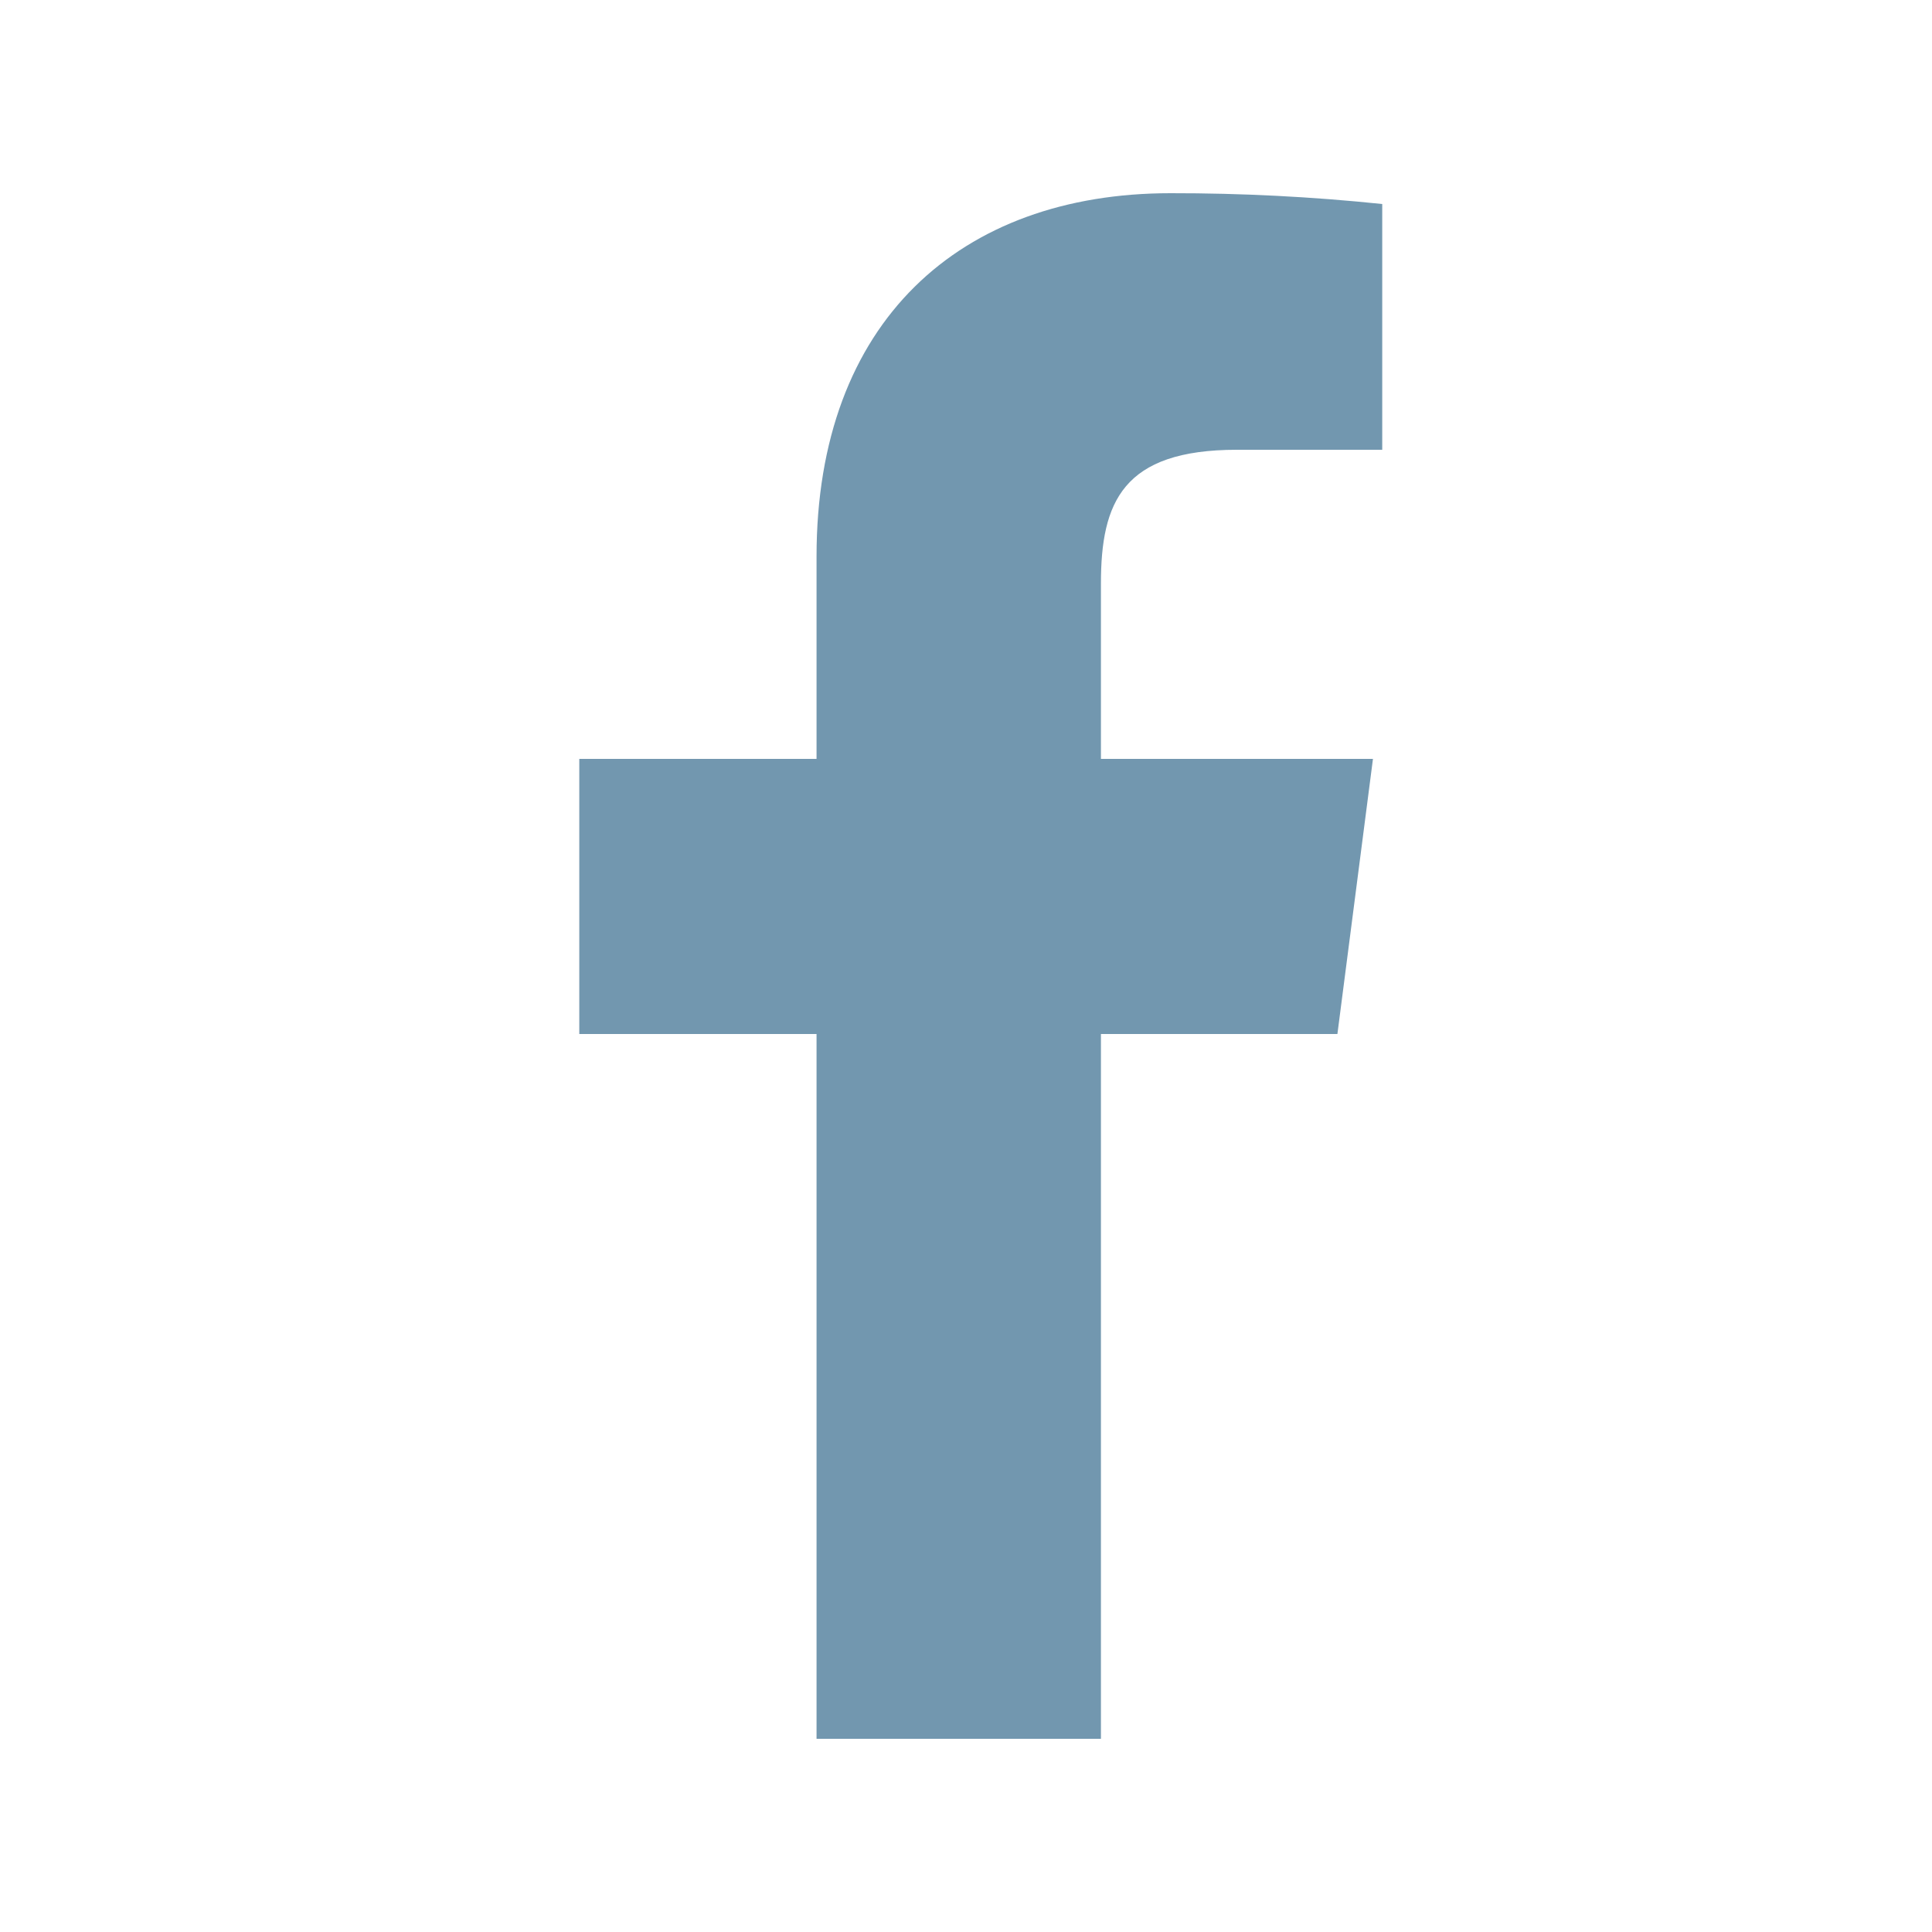
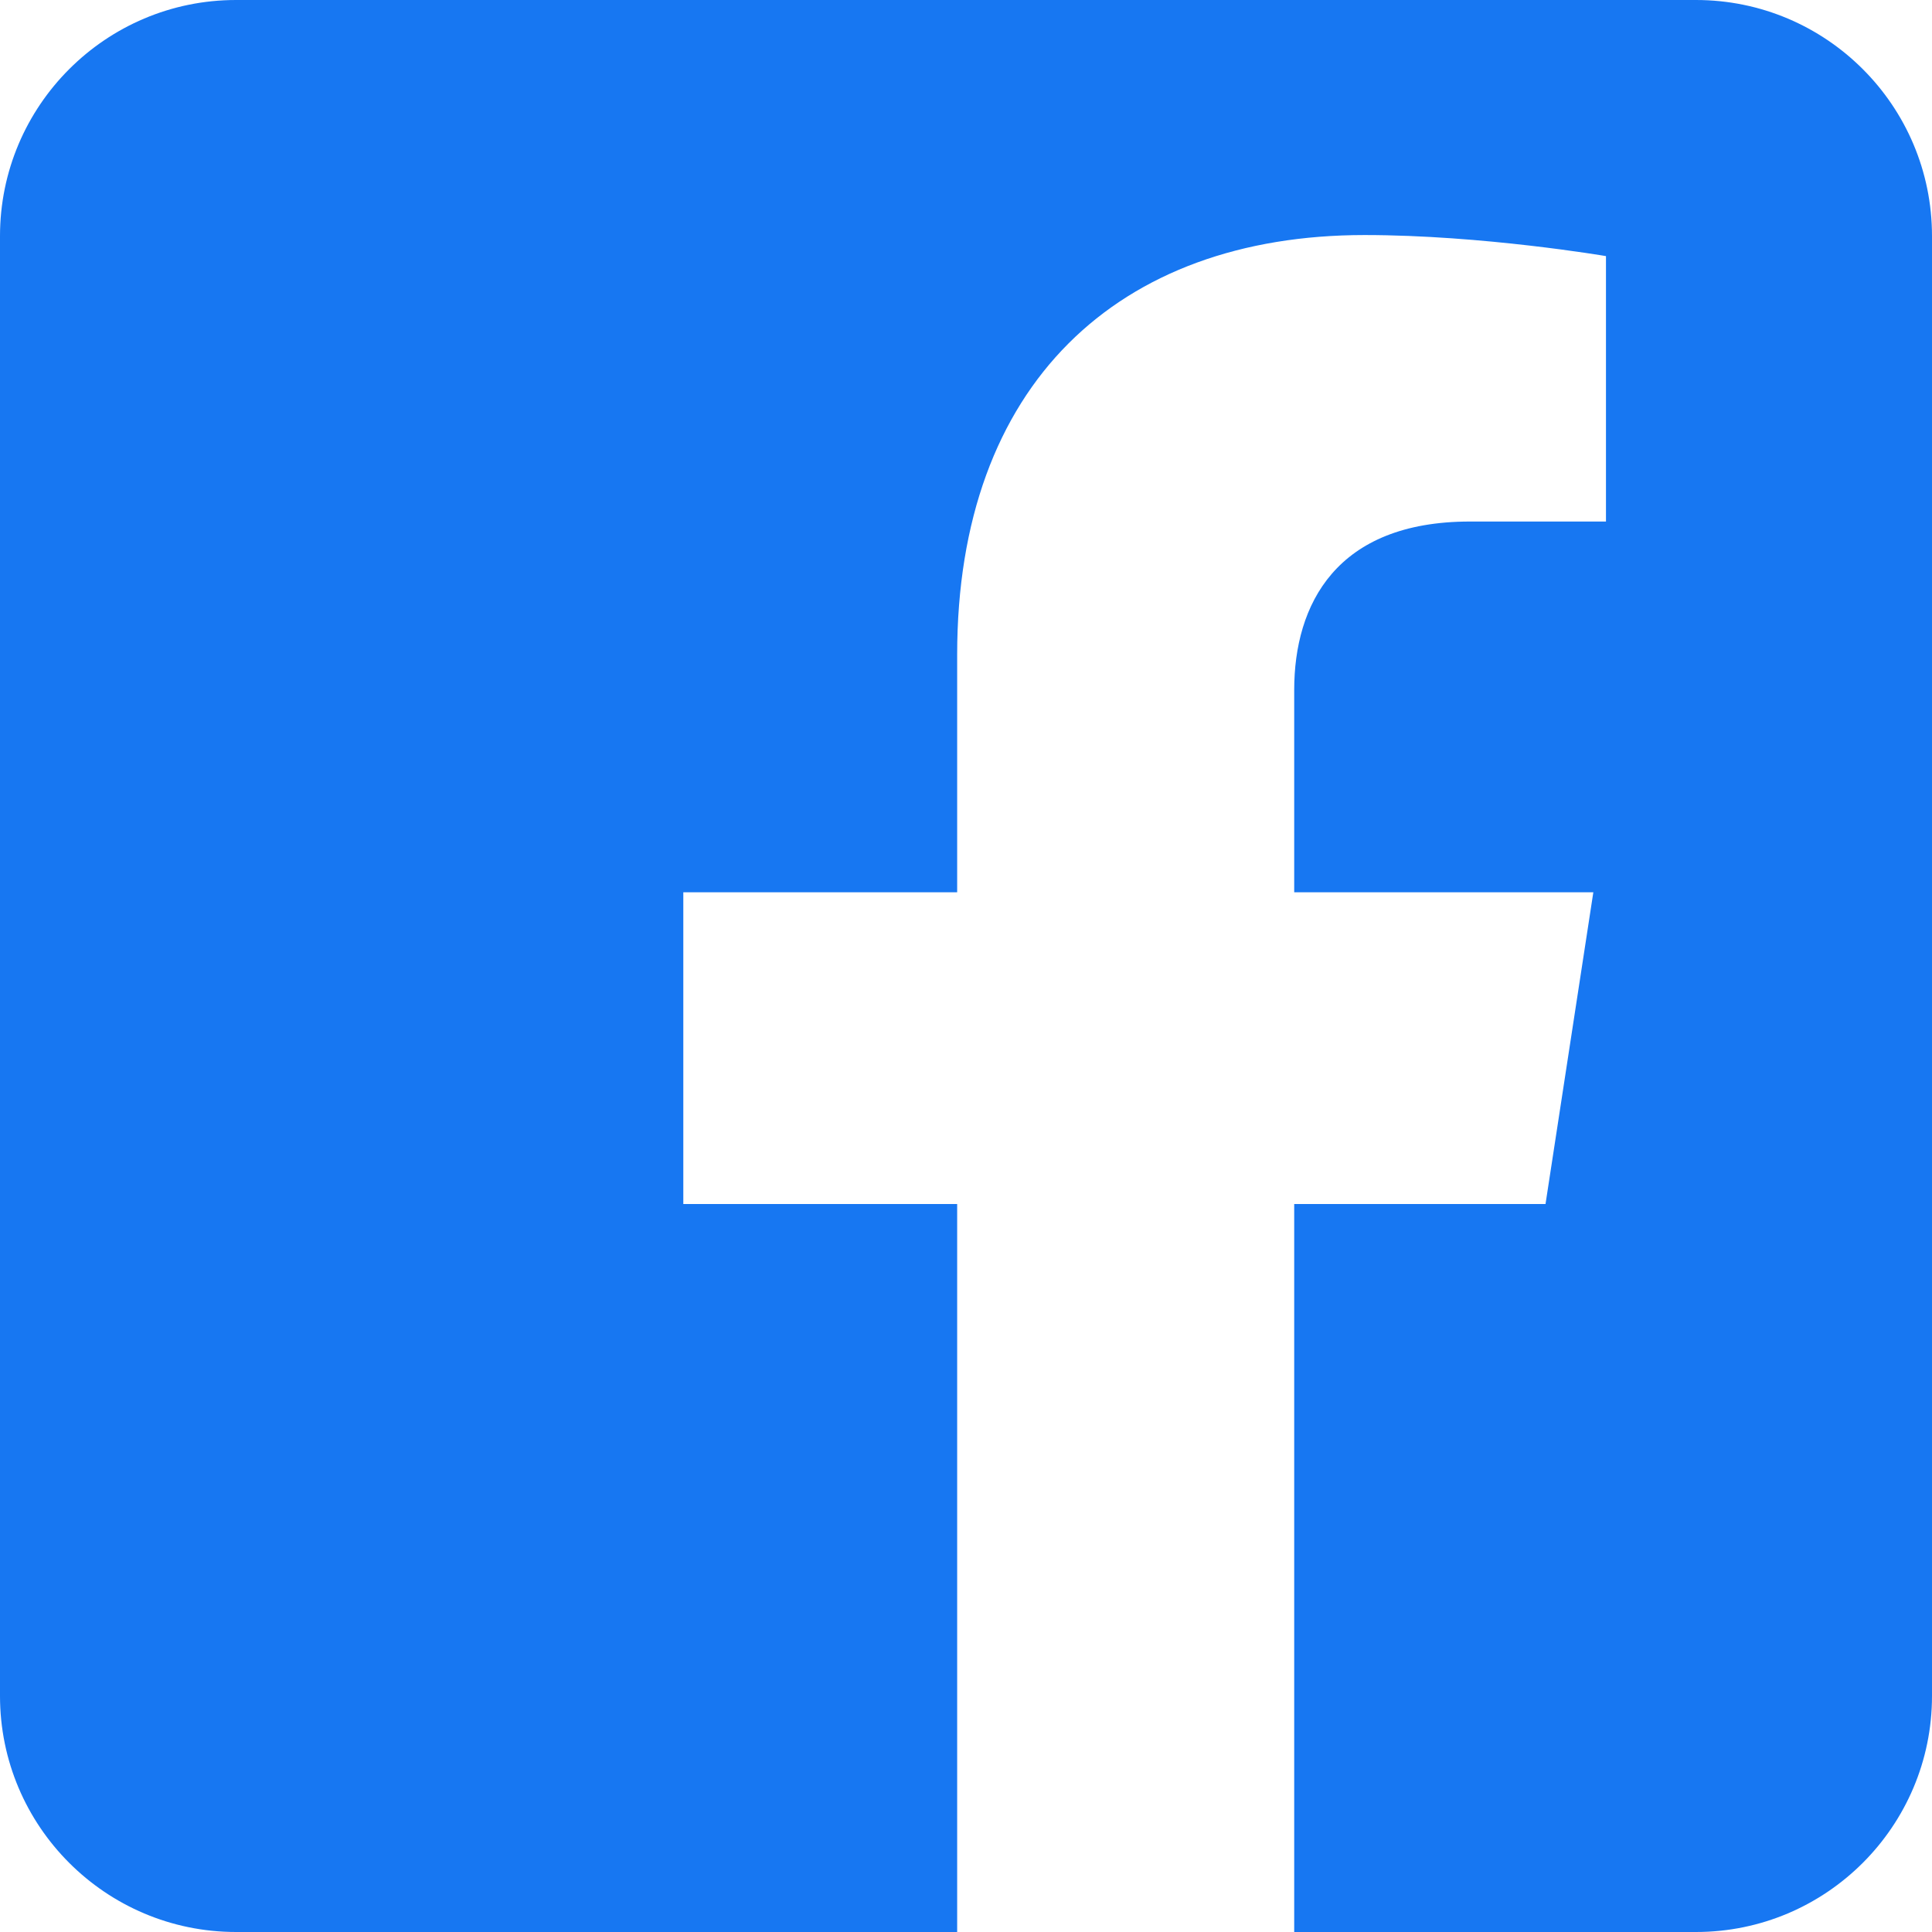
- <svg xmlns="http://www.w3.org/2000/svg" width="25" height="25" viewBox="0 0 25 25" fill="none">
-   <path d="M16.006 5.82H17.886V2.64C16.975 2.545 16.061 2.499 15.146 2.5C12.426 2.5 10.566 4.16 10.566 7.2V9.82H7.496V13.38H10.566V22.5H14.246V13.38H17.306L17.766 9.82H14.246V7.55C14.246 6.5 14.526 5.82 16.006 5.82Z" fill="#7297AF" />
+ <svg xmlns="http://www.w3.org/2000/svg" height="100%" style="fill-rule:evenodd;clip-rule:evenodd;stroke-linejoin:round;stroke-miterlimit:2;" version="1.1" viewBox="0 0 512 512" width="100%" xml:space="preserve">
+   <path d="M449.446,0c34.525,0 62.554,28.03 62.554,62.554l0,386.892c0,34.524 -28.03,62.554 -62.554,62.554l-106.468,0l0,-192.915l66.6,0l12.672,-82.621l-79.272,0l0,-53.617c0,-22.603 11.073,-44.636 46.58,-44.636l36.042,0l0,-70.34c0,0 -32.71,-5.582 -63.982,-5.582c-65.288,0 -107.96,39.569 -107.96,111.204l0,62.971l-72.573,0l0,82.621l72.573,0l0,192.915l-191.104,0c-34.524,0 -62.554,-28.03 -62.554,-62.554l0,-386.892c0,-34.524 28.029,-62.554 62.554,-62.554l386.892,0Z" style="fill:#1777f2;" />
</svg>
